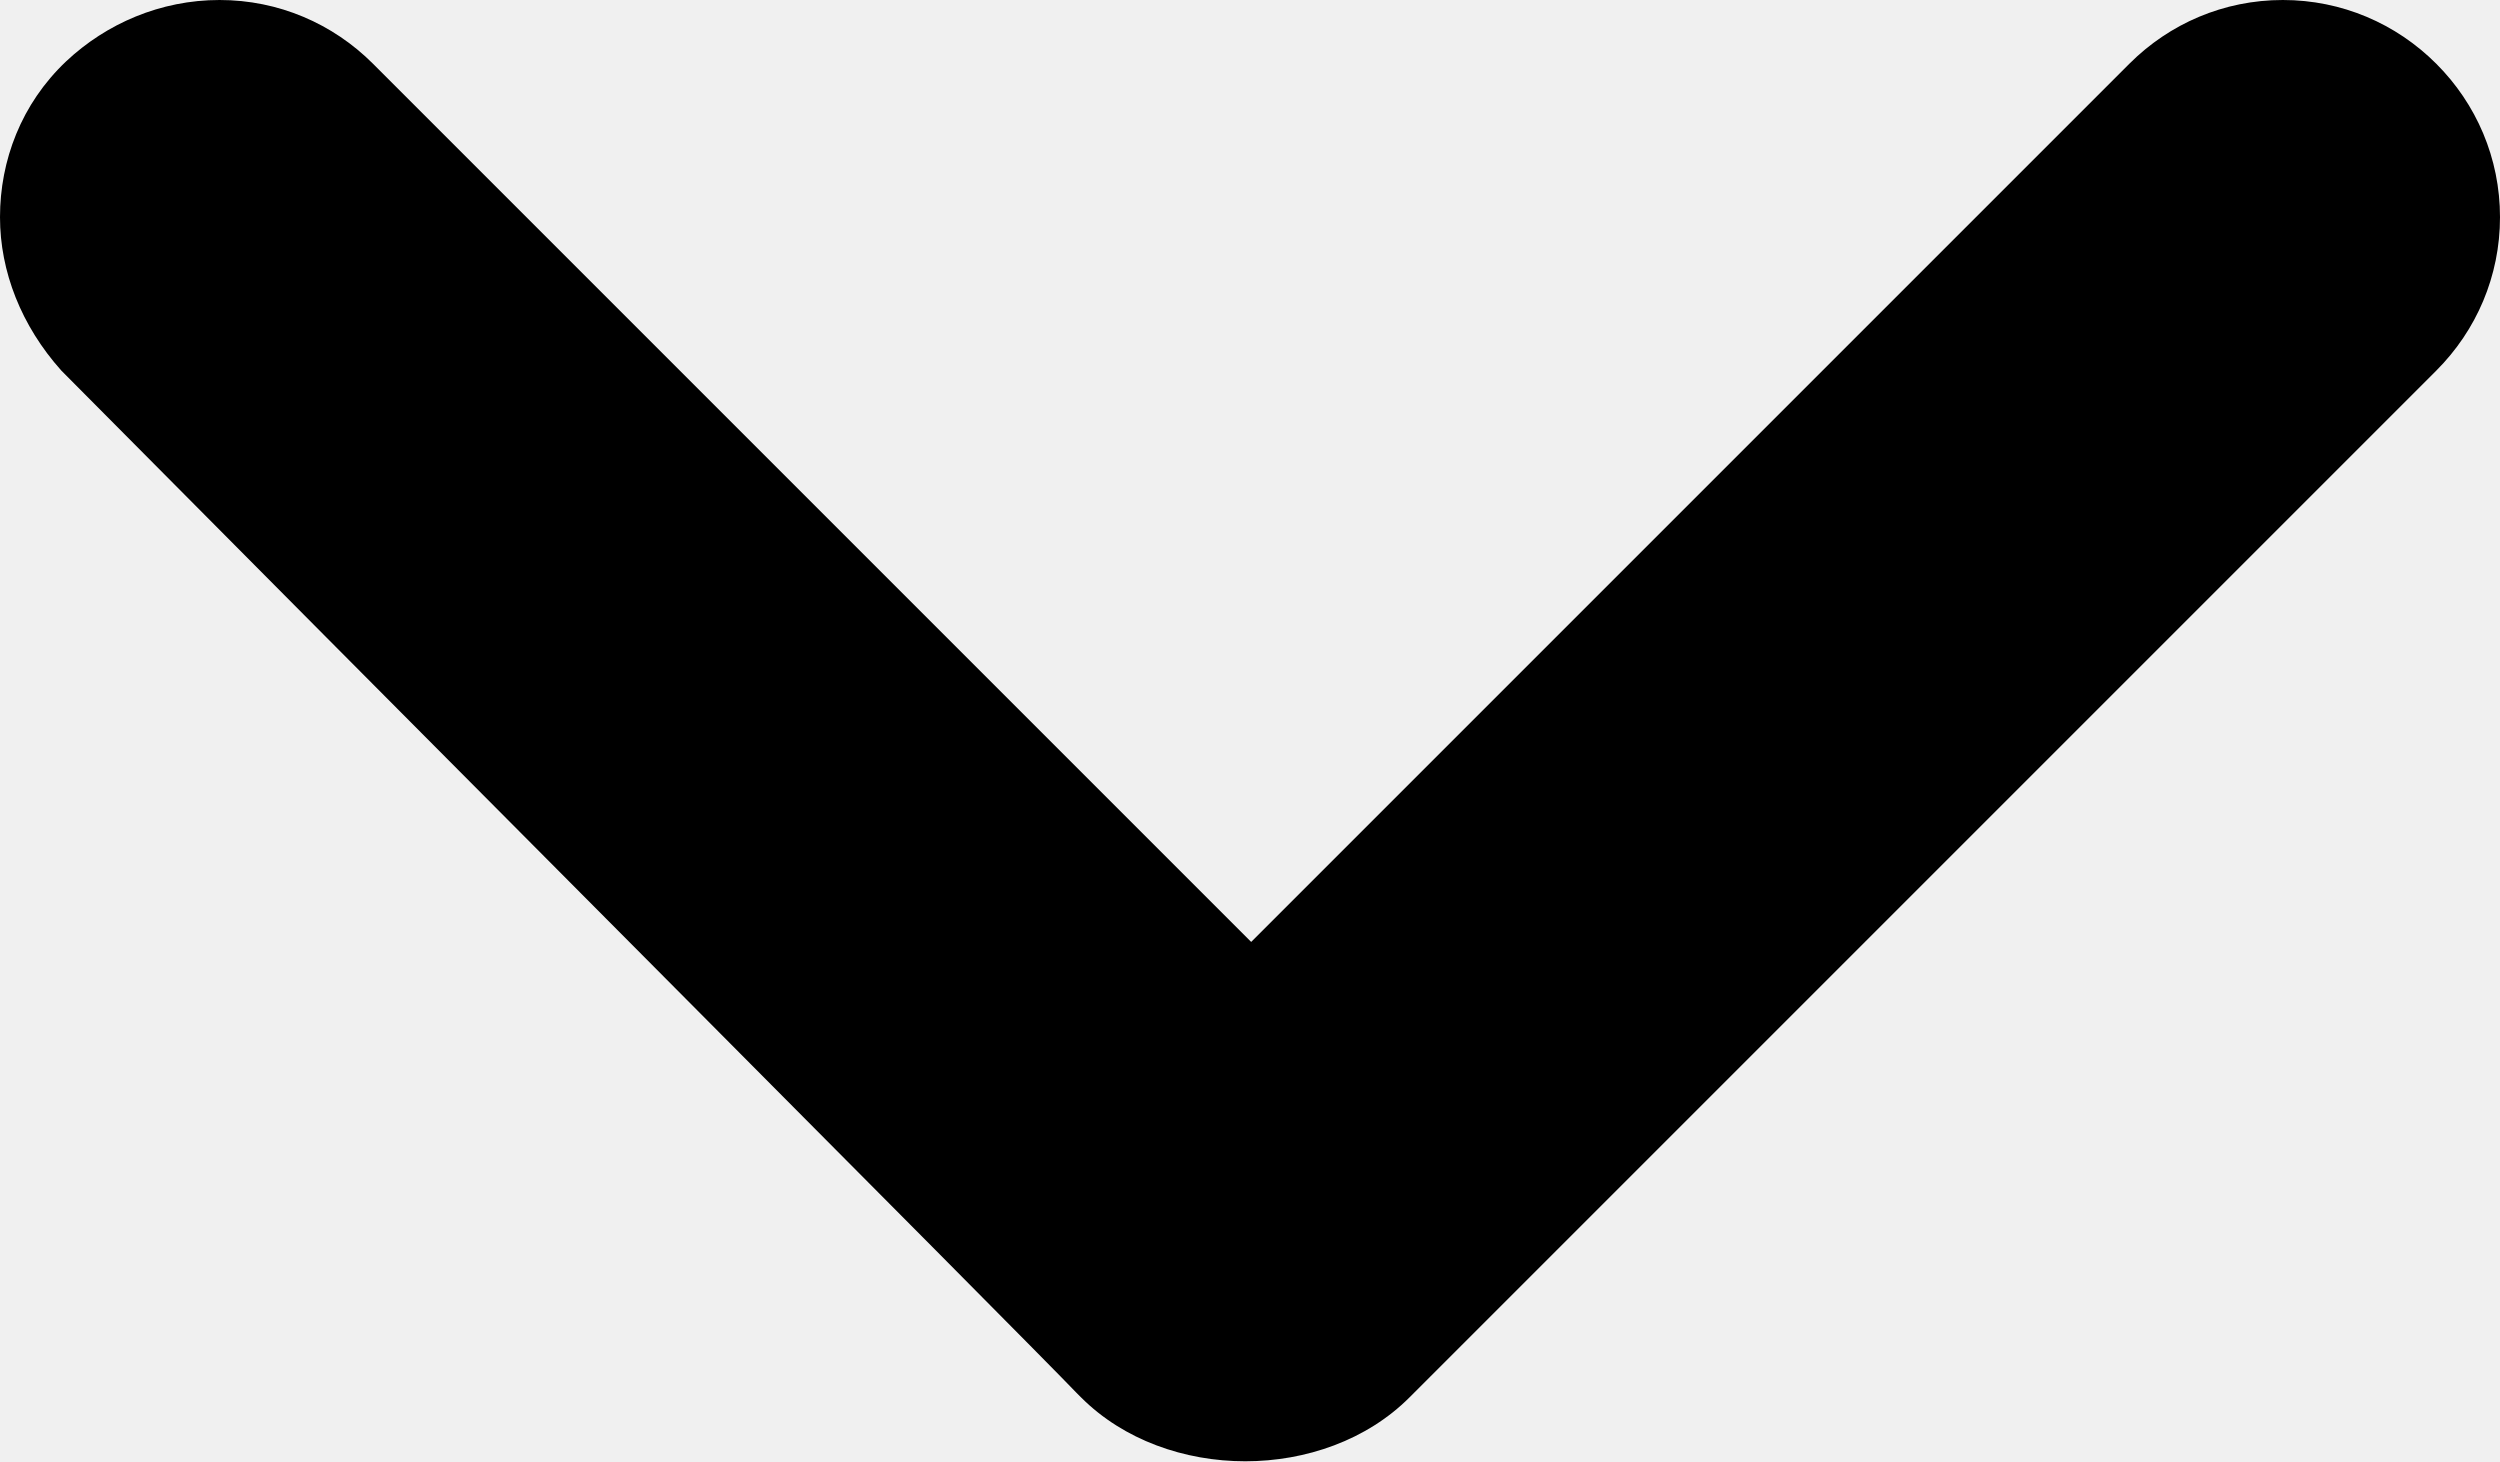
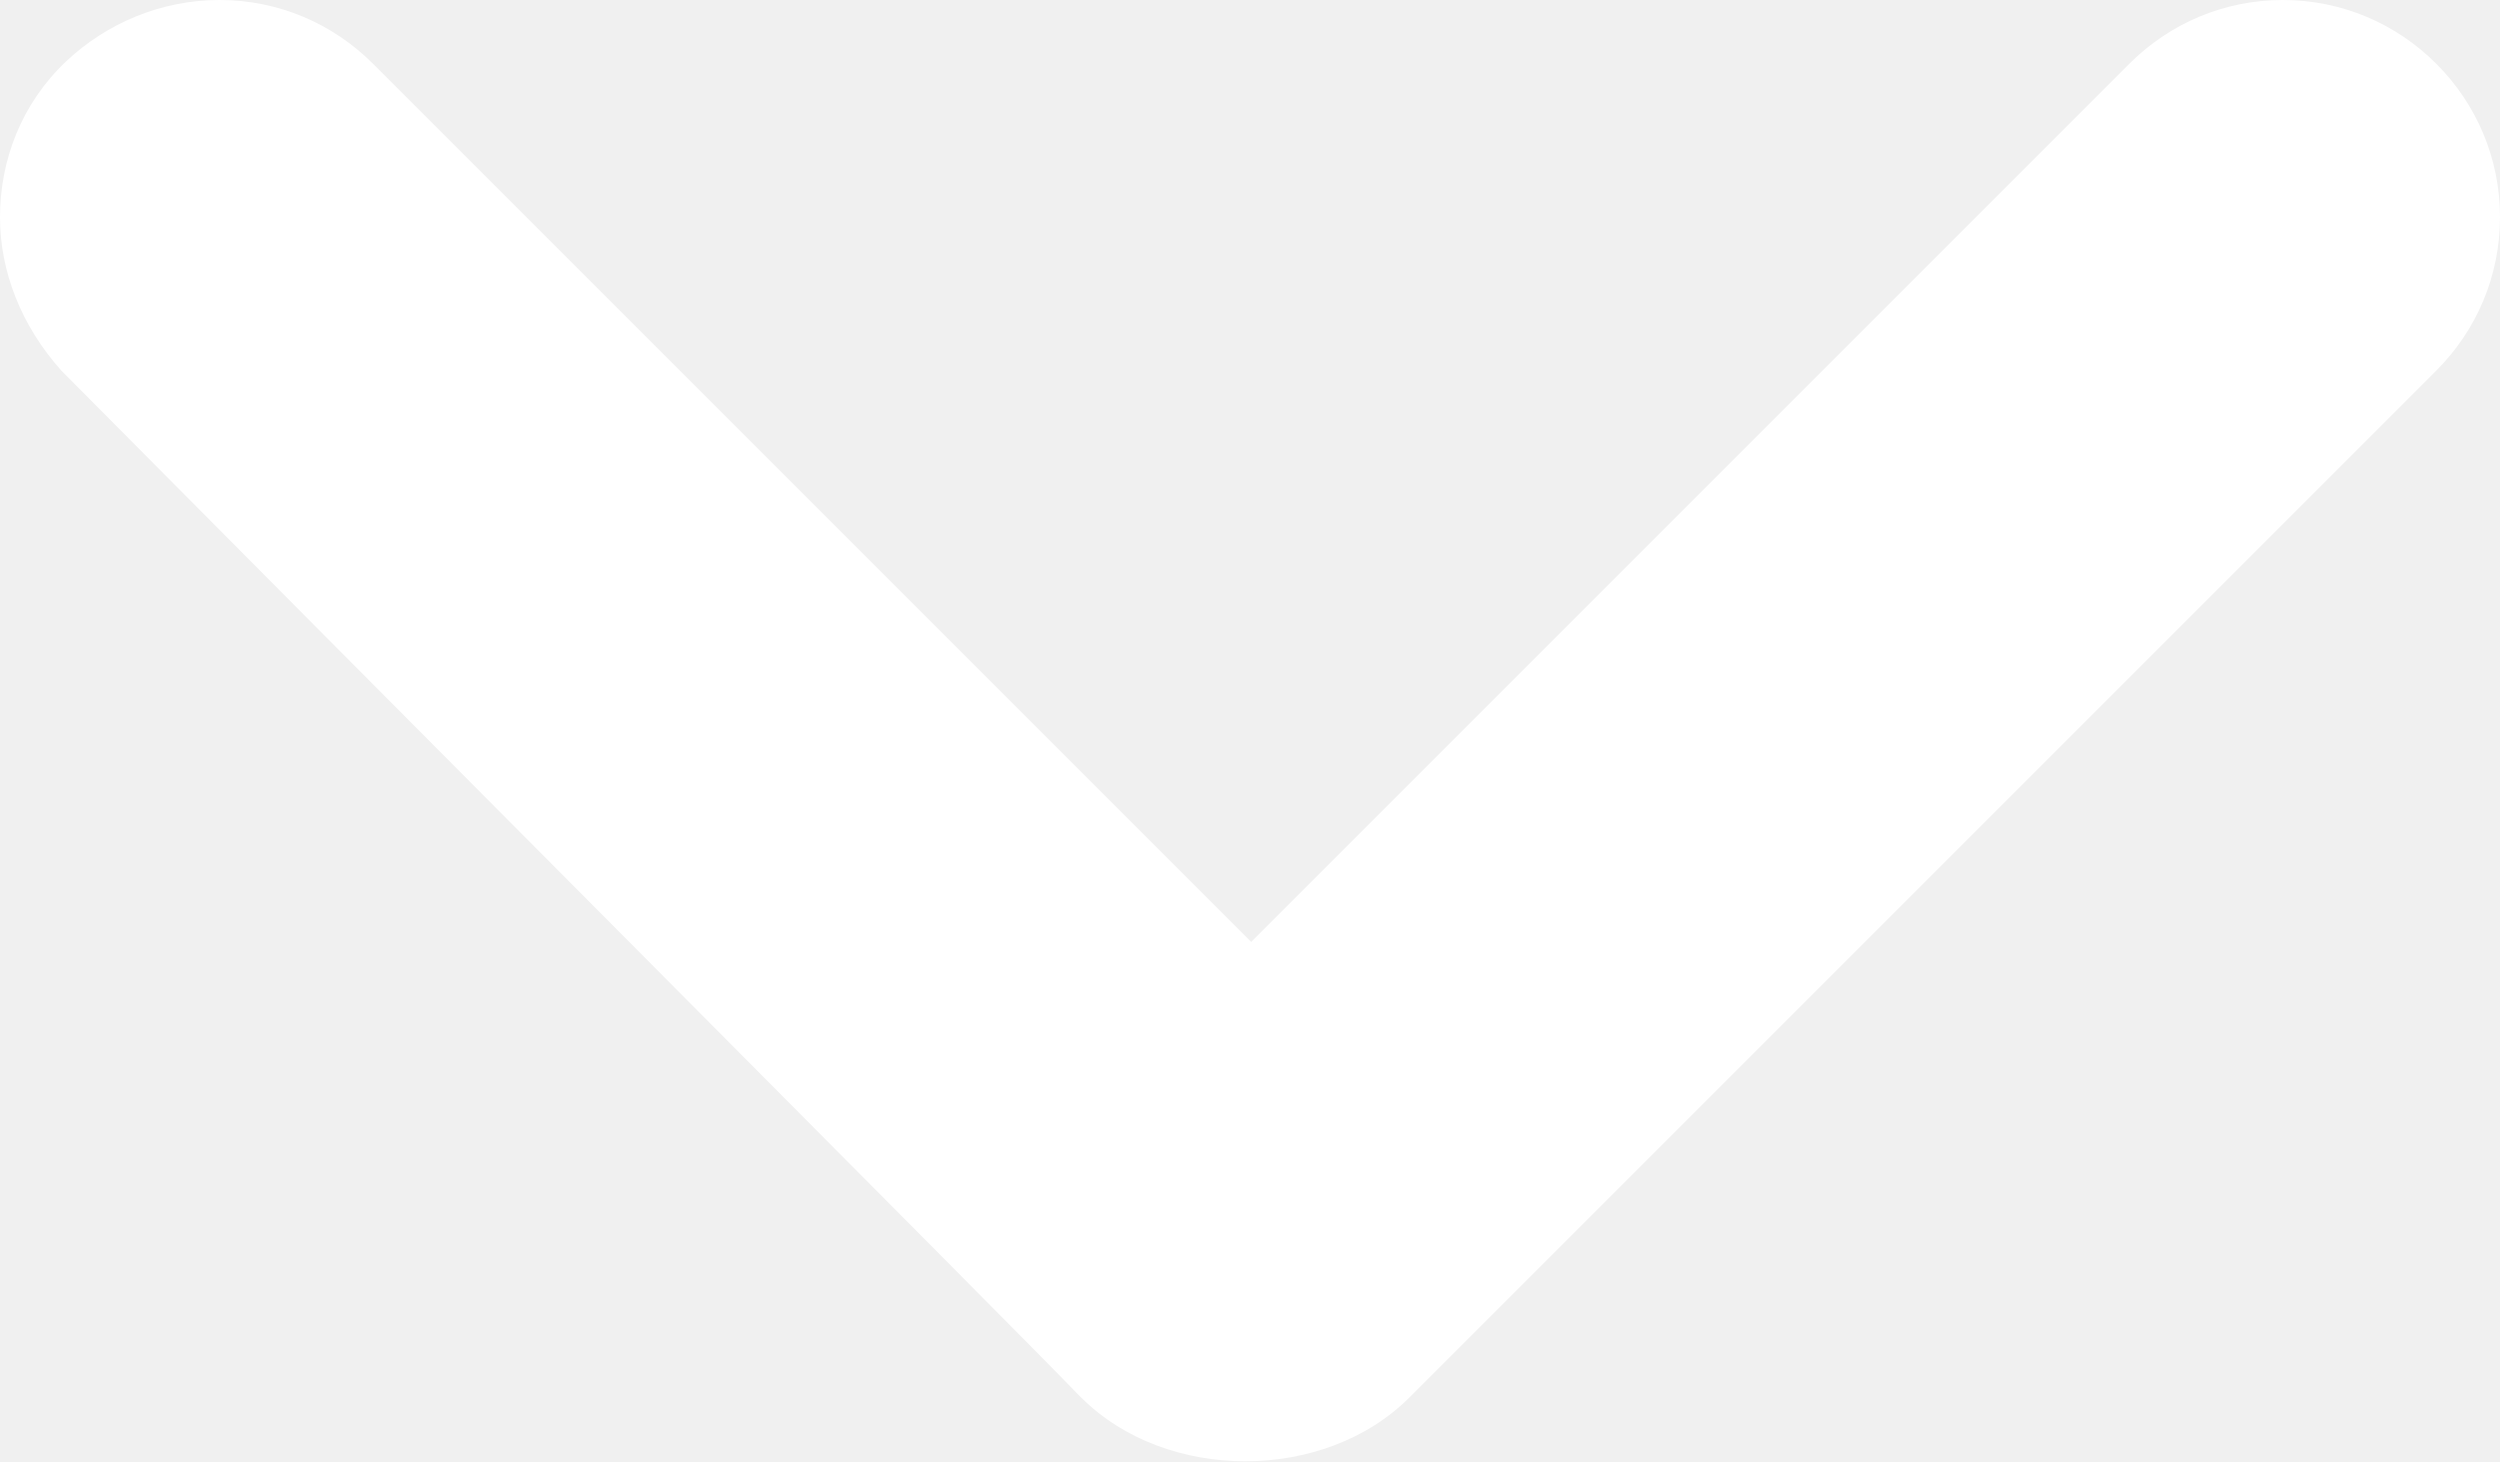
<svg xmlns="http://www.w3.org/2000/svg" viewBox="-122.9 121.1 105.9 61.9">
-   <path d="M-63.2 180.3l43.5-43.5c1.7-1.7 2.7-4 2.7-6.5s-1-4.8-2.7-6.5c-1.7-1.7-4-2.7-6.5-2.7s-4.8 1-6.5 2.7L-69.9 161l-37.2-37.2c-1.7-1.7-4-2.7-6.5-2.7s-4.8 1-6.5 2.6c-1.9 1.8-2.8 4.2-2.8 6.6 0 2.3.9 4.6 2.6 6.5 11.4 11.5 41 41.2 43 43.3l.2.2c3.6 3.6 10.3 3.6 13.9 0z" fill="currentColor" />
+   <path d="M-63.2 180.3l43.5-43.5c1.7-1.7 2.7-4 2.7-6.5s-1-4.8-2.7-6.5c-1.7-1.7-4-2.7-6.5-2.7s-4.8 1-6.5 2.7L-69.9 161l-37.2-37.2c-1.7-1.7-4-2.7-6.5-2.7s-4.8 1-6.5 2.6c-1.9 1.8-2.8 4.2-2.8 6.6 0 2.3.9 4.6 2.6 6.5 11.4 11.5 41 41.2 43 43.3l.2.2c3.6 3.6 10.3 3.6 13.9 0z" fill="#fff" />
</svg>
